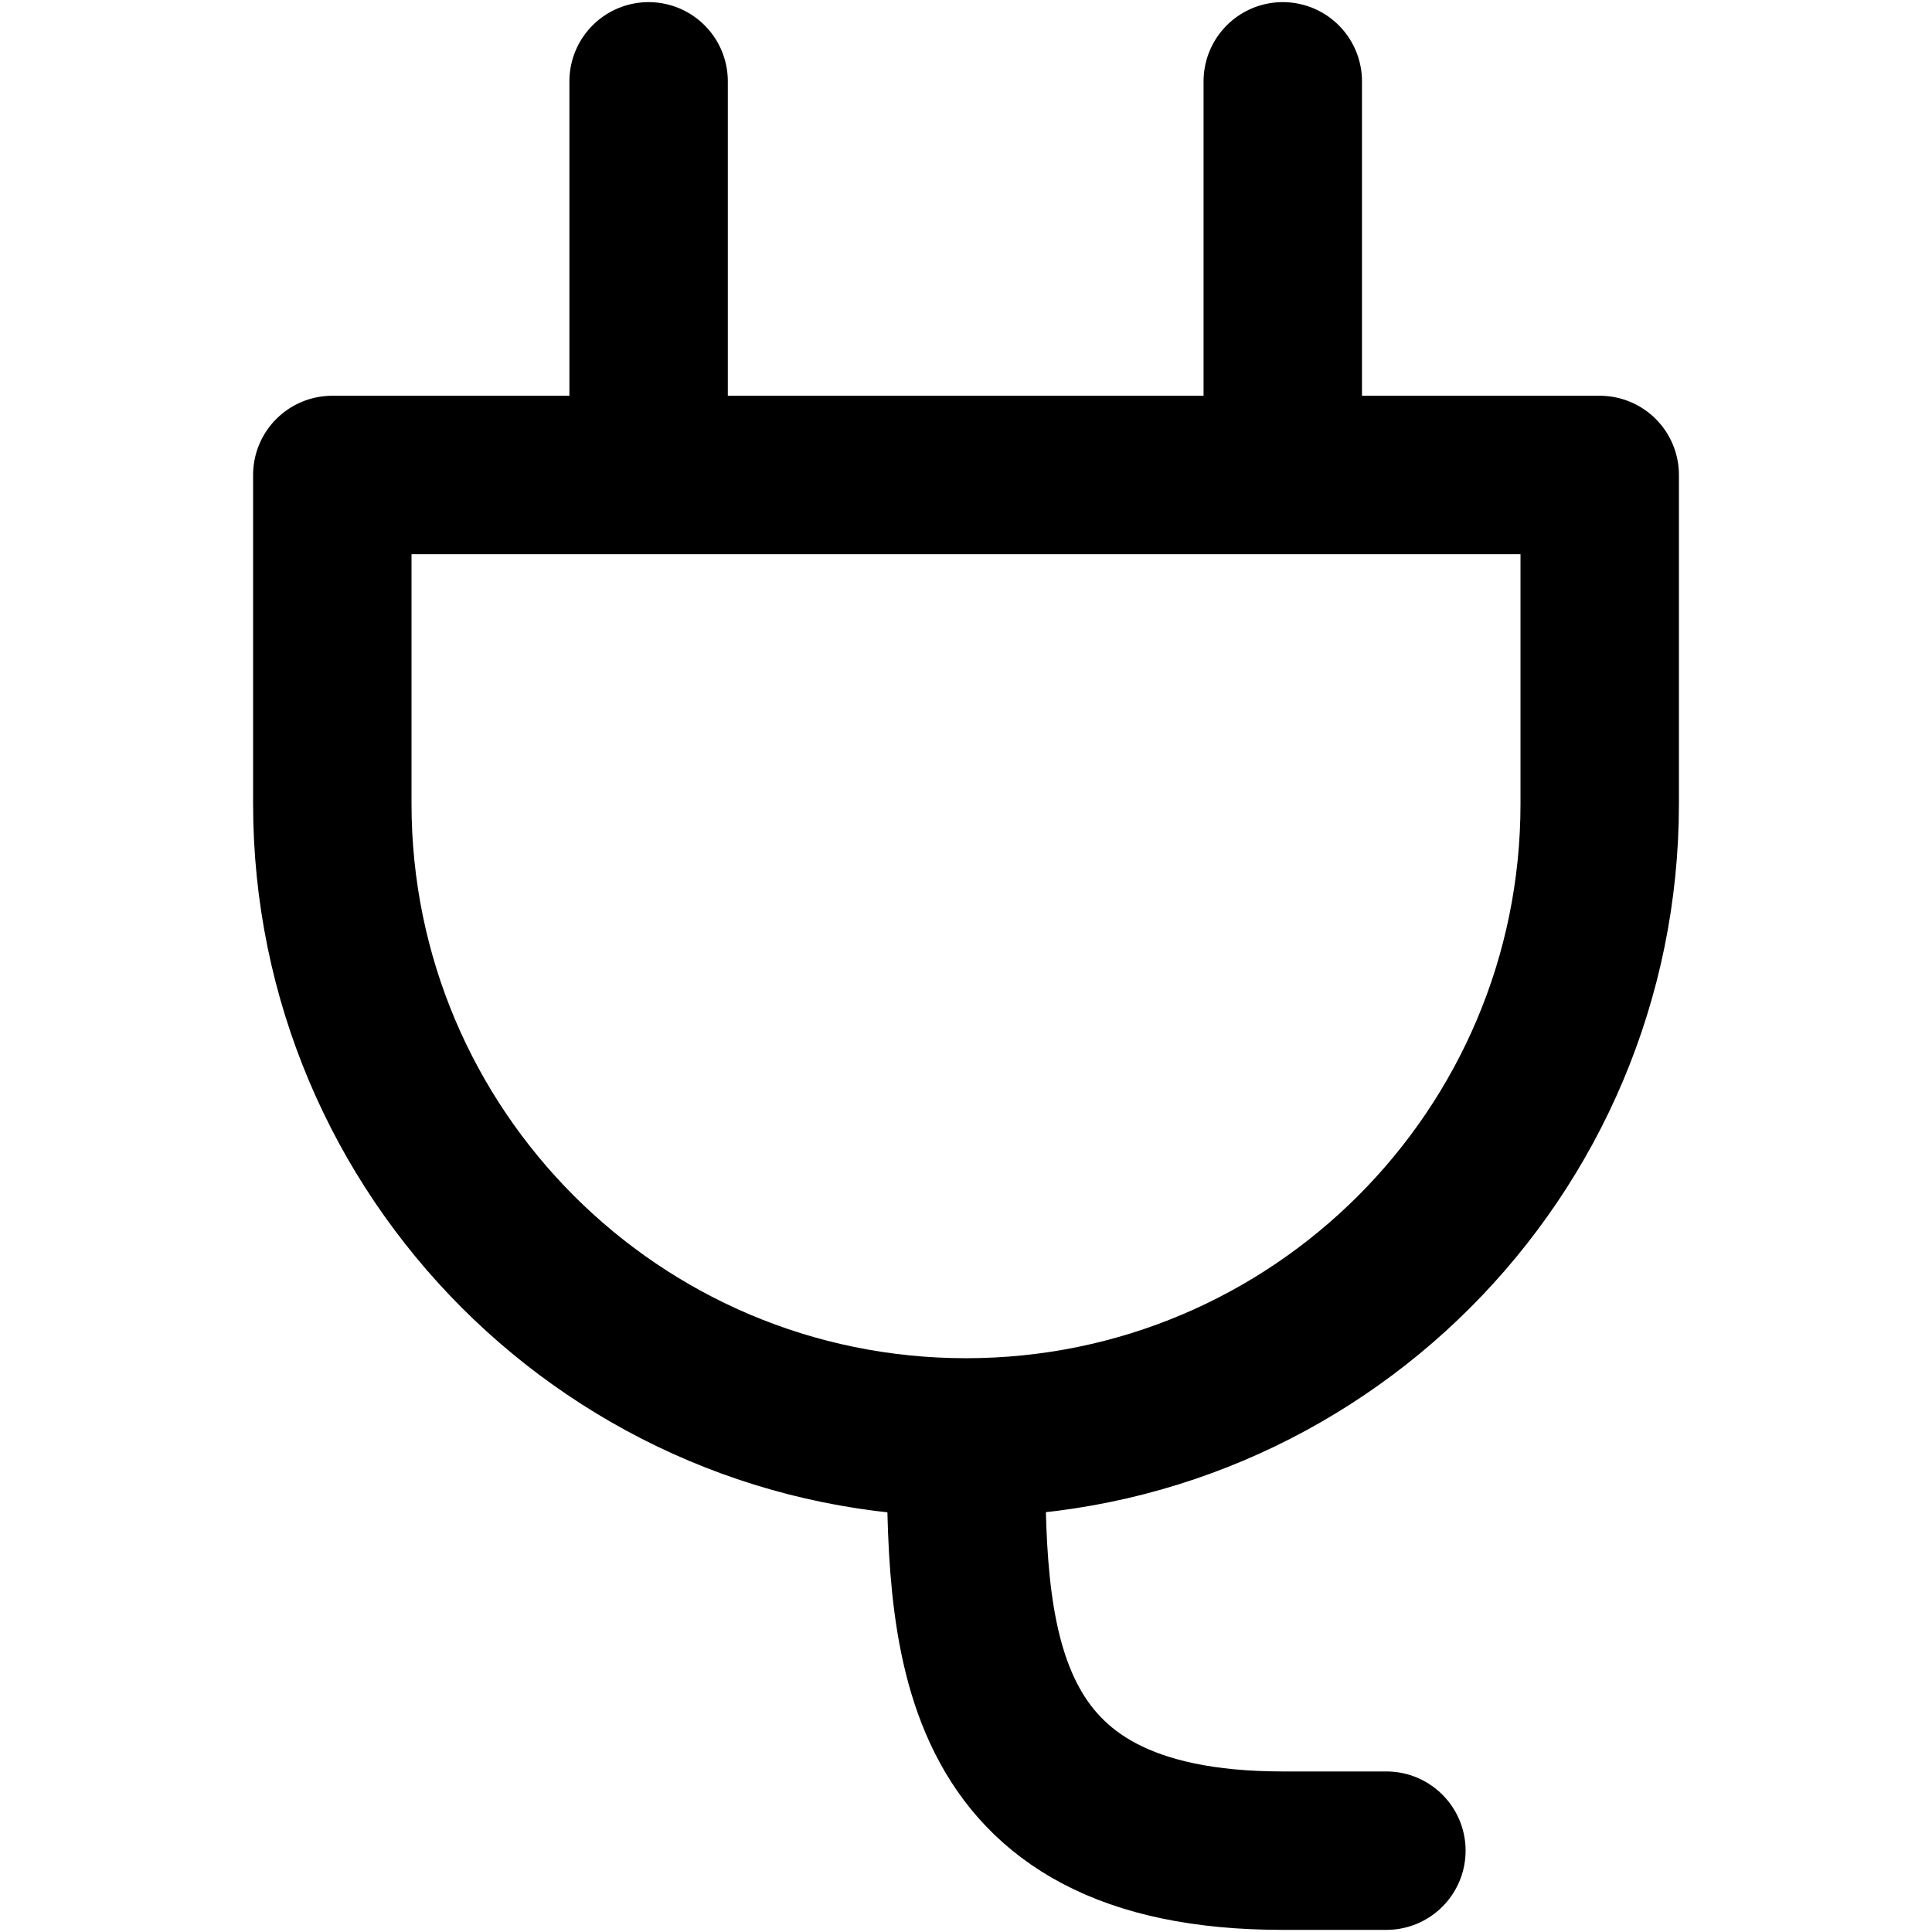
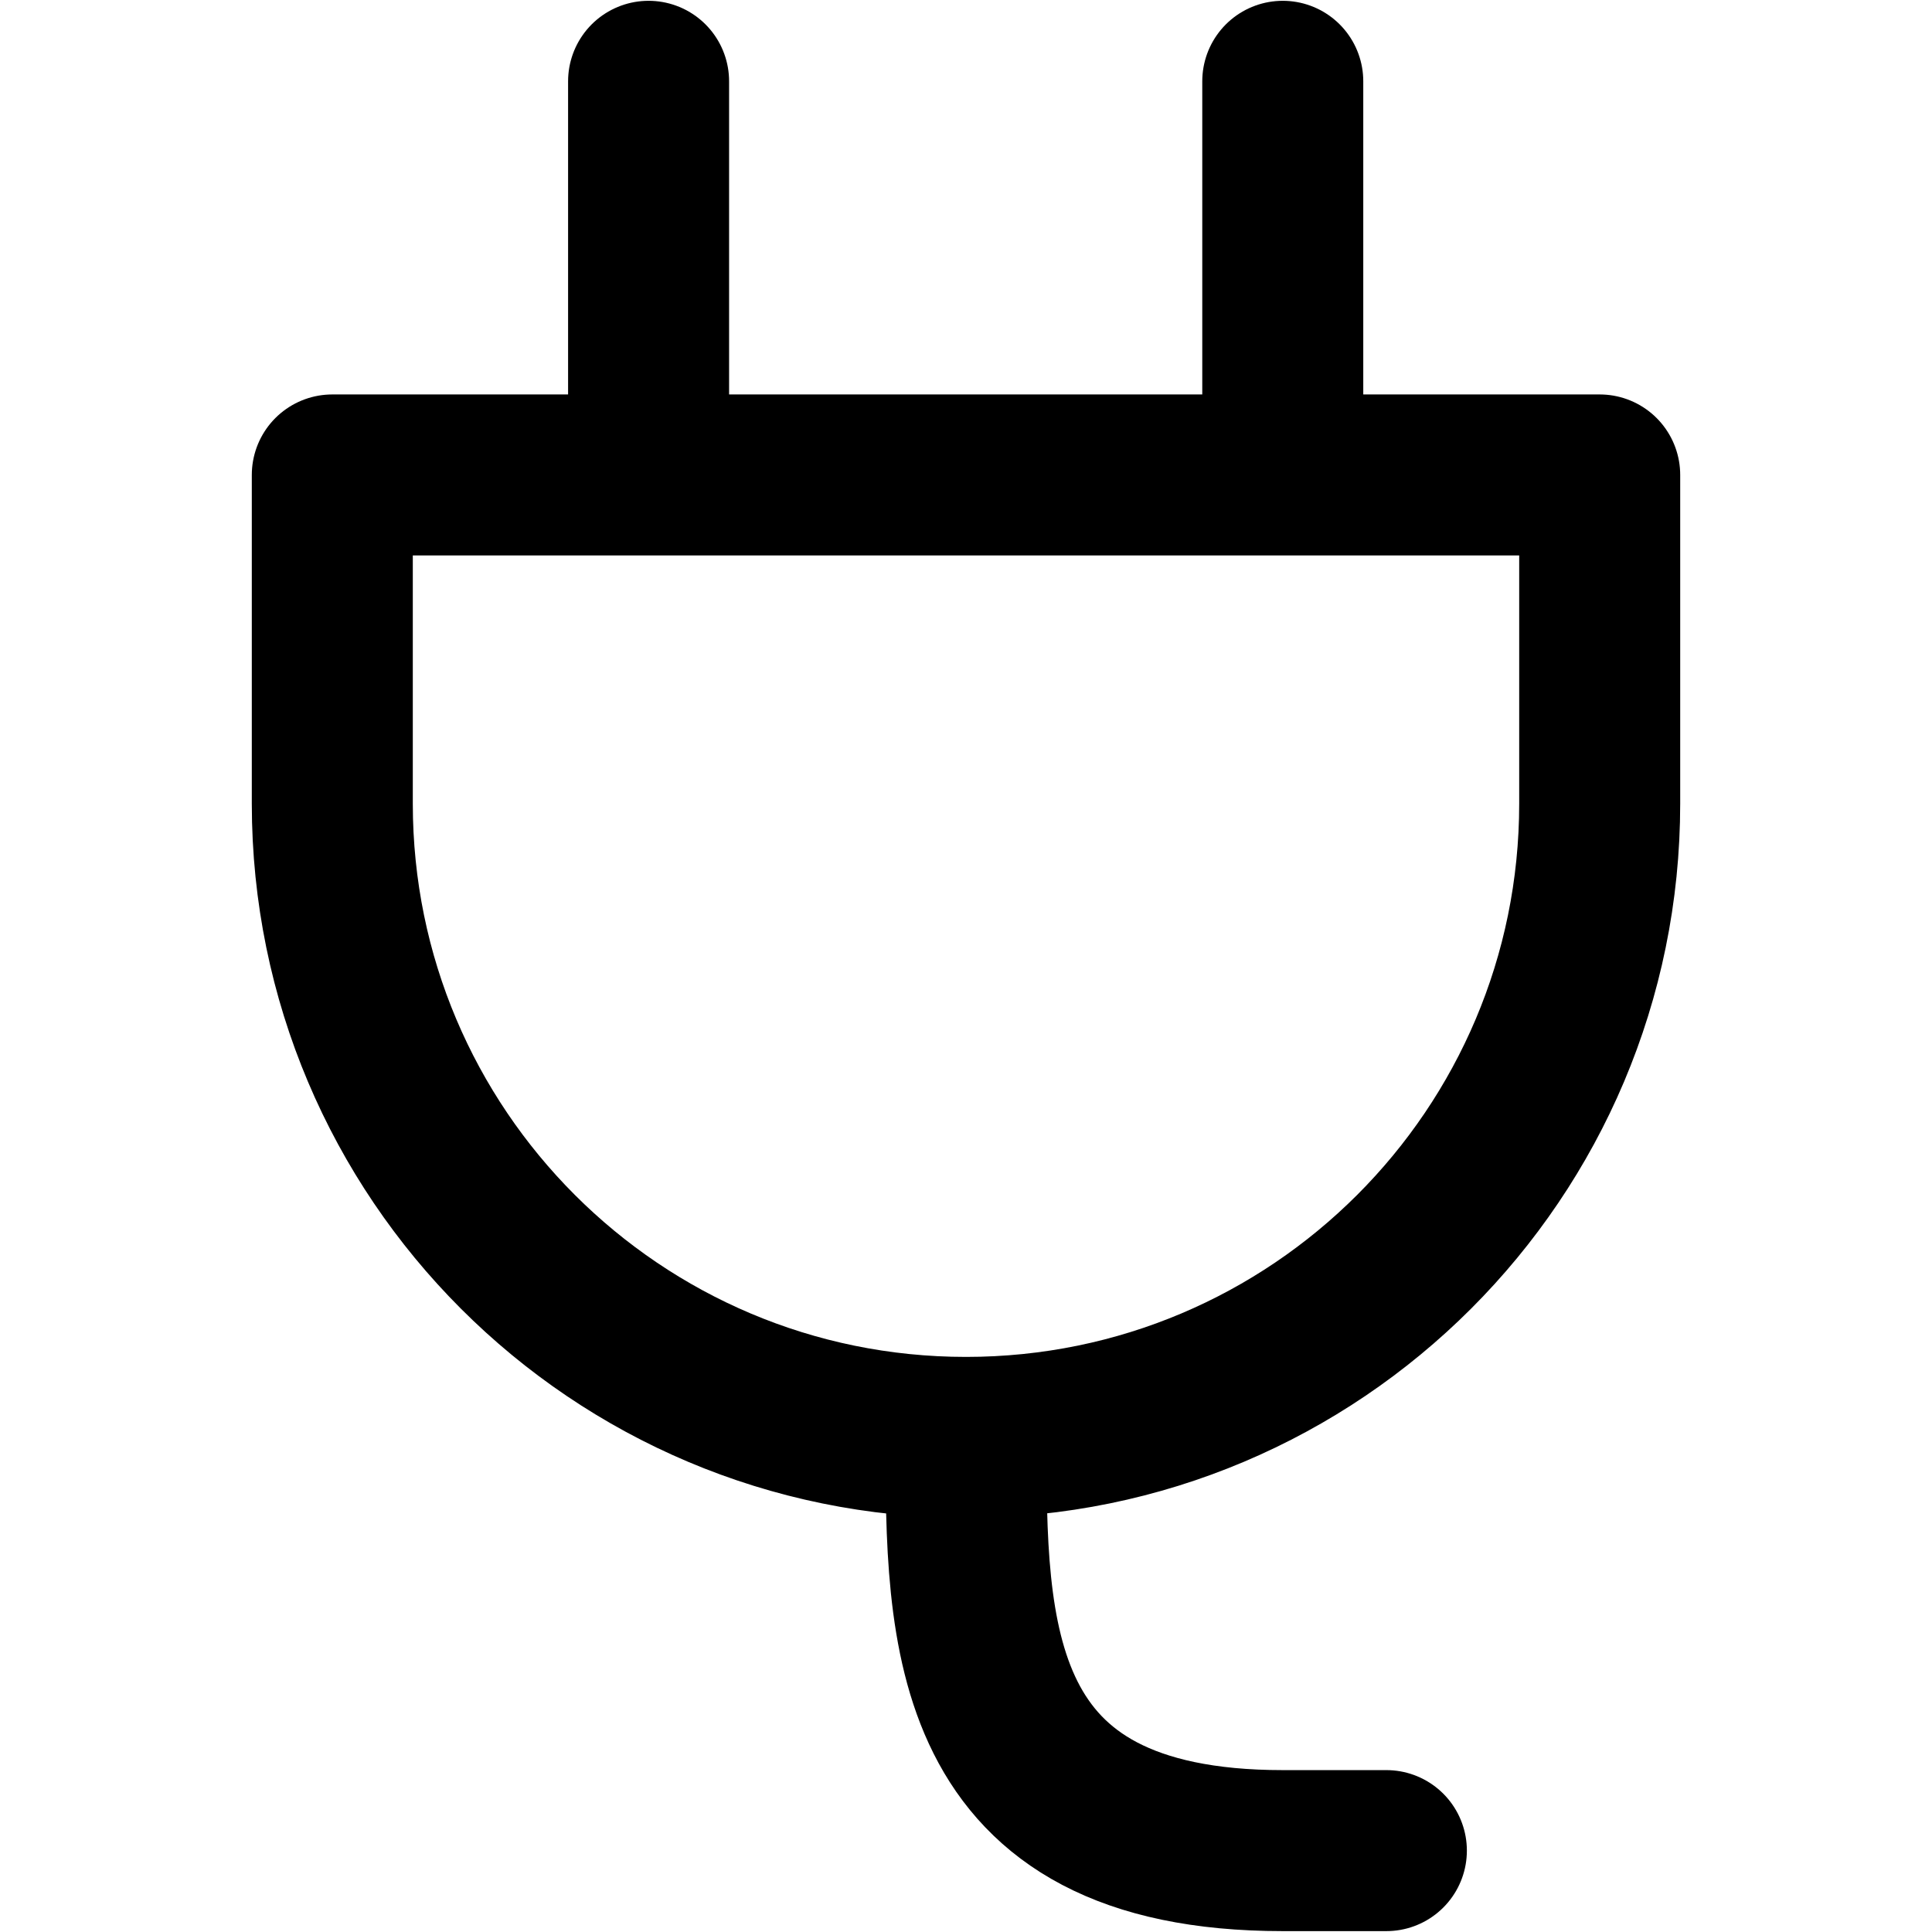
- <svg xmlns="http://www.w3.org/2000/svg" width="100" height="100" viewBox="0 0 100 100" fill="none">
-   <path d="M50 74.401C68.116 74.401 82.801 59.716 82.801 41.6L82.801 24.584L66.396 24.584M50 74.401C31.885 74.401 17.2 59.716 17.2 41.6L17.2 24.584L66.396 24.584M50 74.401C50 84.55 50 95.79 66.396 95.79L71.759 95.79M66.396 24.584L66.396 4.21M33.572 24.584L33.572 4.21" stroke="black" stroke-width="8.2" stroke-linecap="round" stroke-linejoin="round" />
+ <svg xmlns="http://www.w3.org/2000/svg" width="auto" height="auto" viewBox="0 0 24 24" fill="none">
+   <path d="M12 17.856C16.348 17.856 19.872 14.332 19.872 9.984L19.872 5.9L15.935 5.9M12 17.856C7.652 17.856 4.128 14.332 4.128 9.984L4.128 5.9L15.935 5.9M12 17.856C12 20.292 12 22.989 15.935 22.989L17.222 22.989M15.935 5.9L15.935 1.01M8.057 5.9L8.057 1.01" stroke="currentColor" stroke-width="2" stroke-linecap="round" stroke-linejoin="round" />
</svg>
